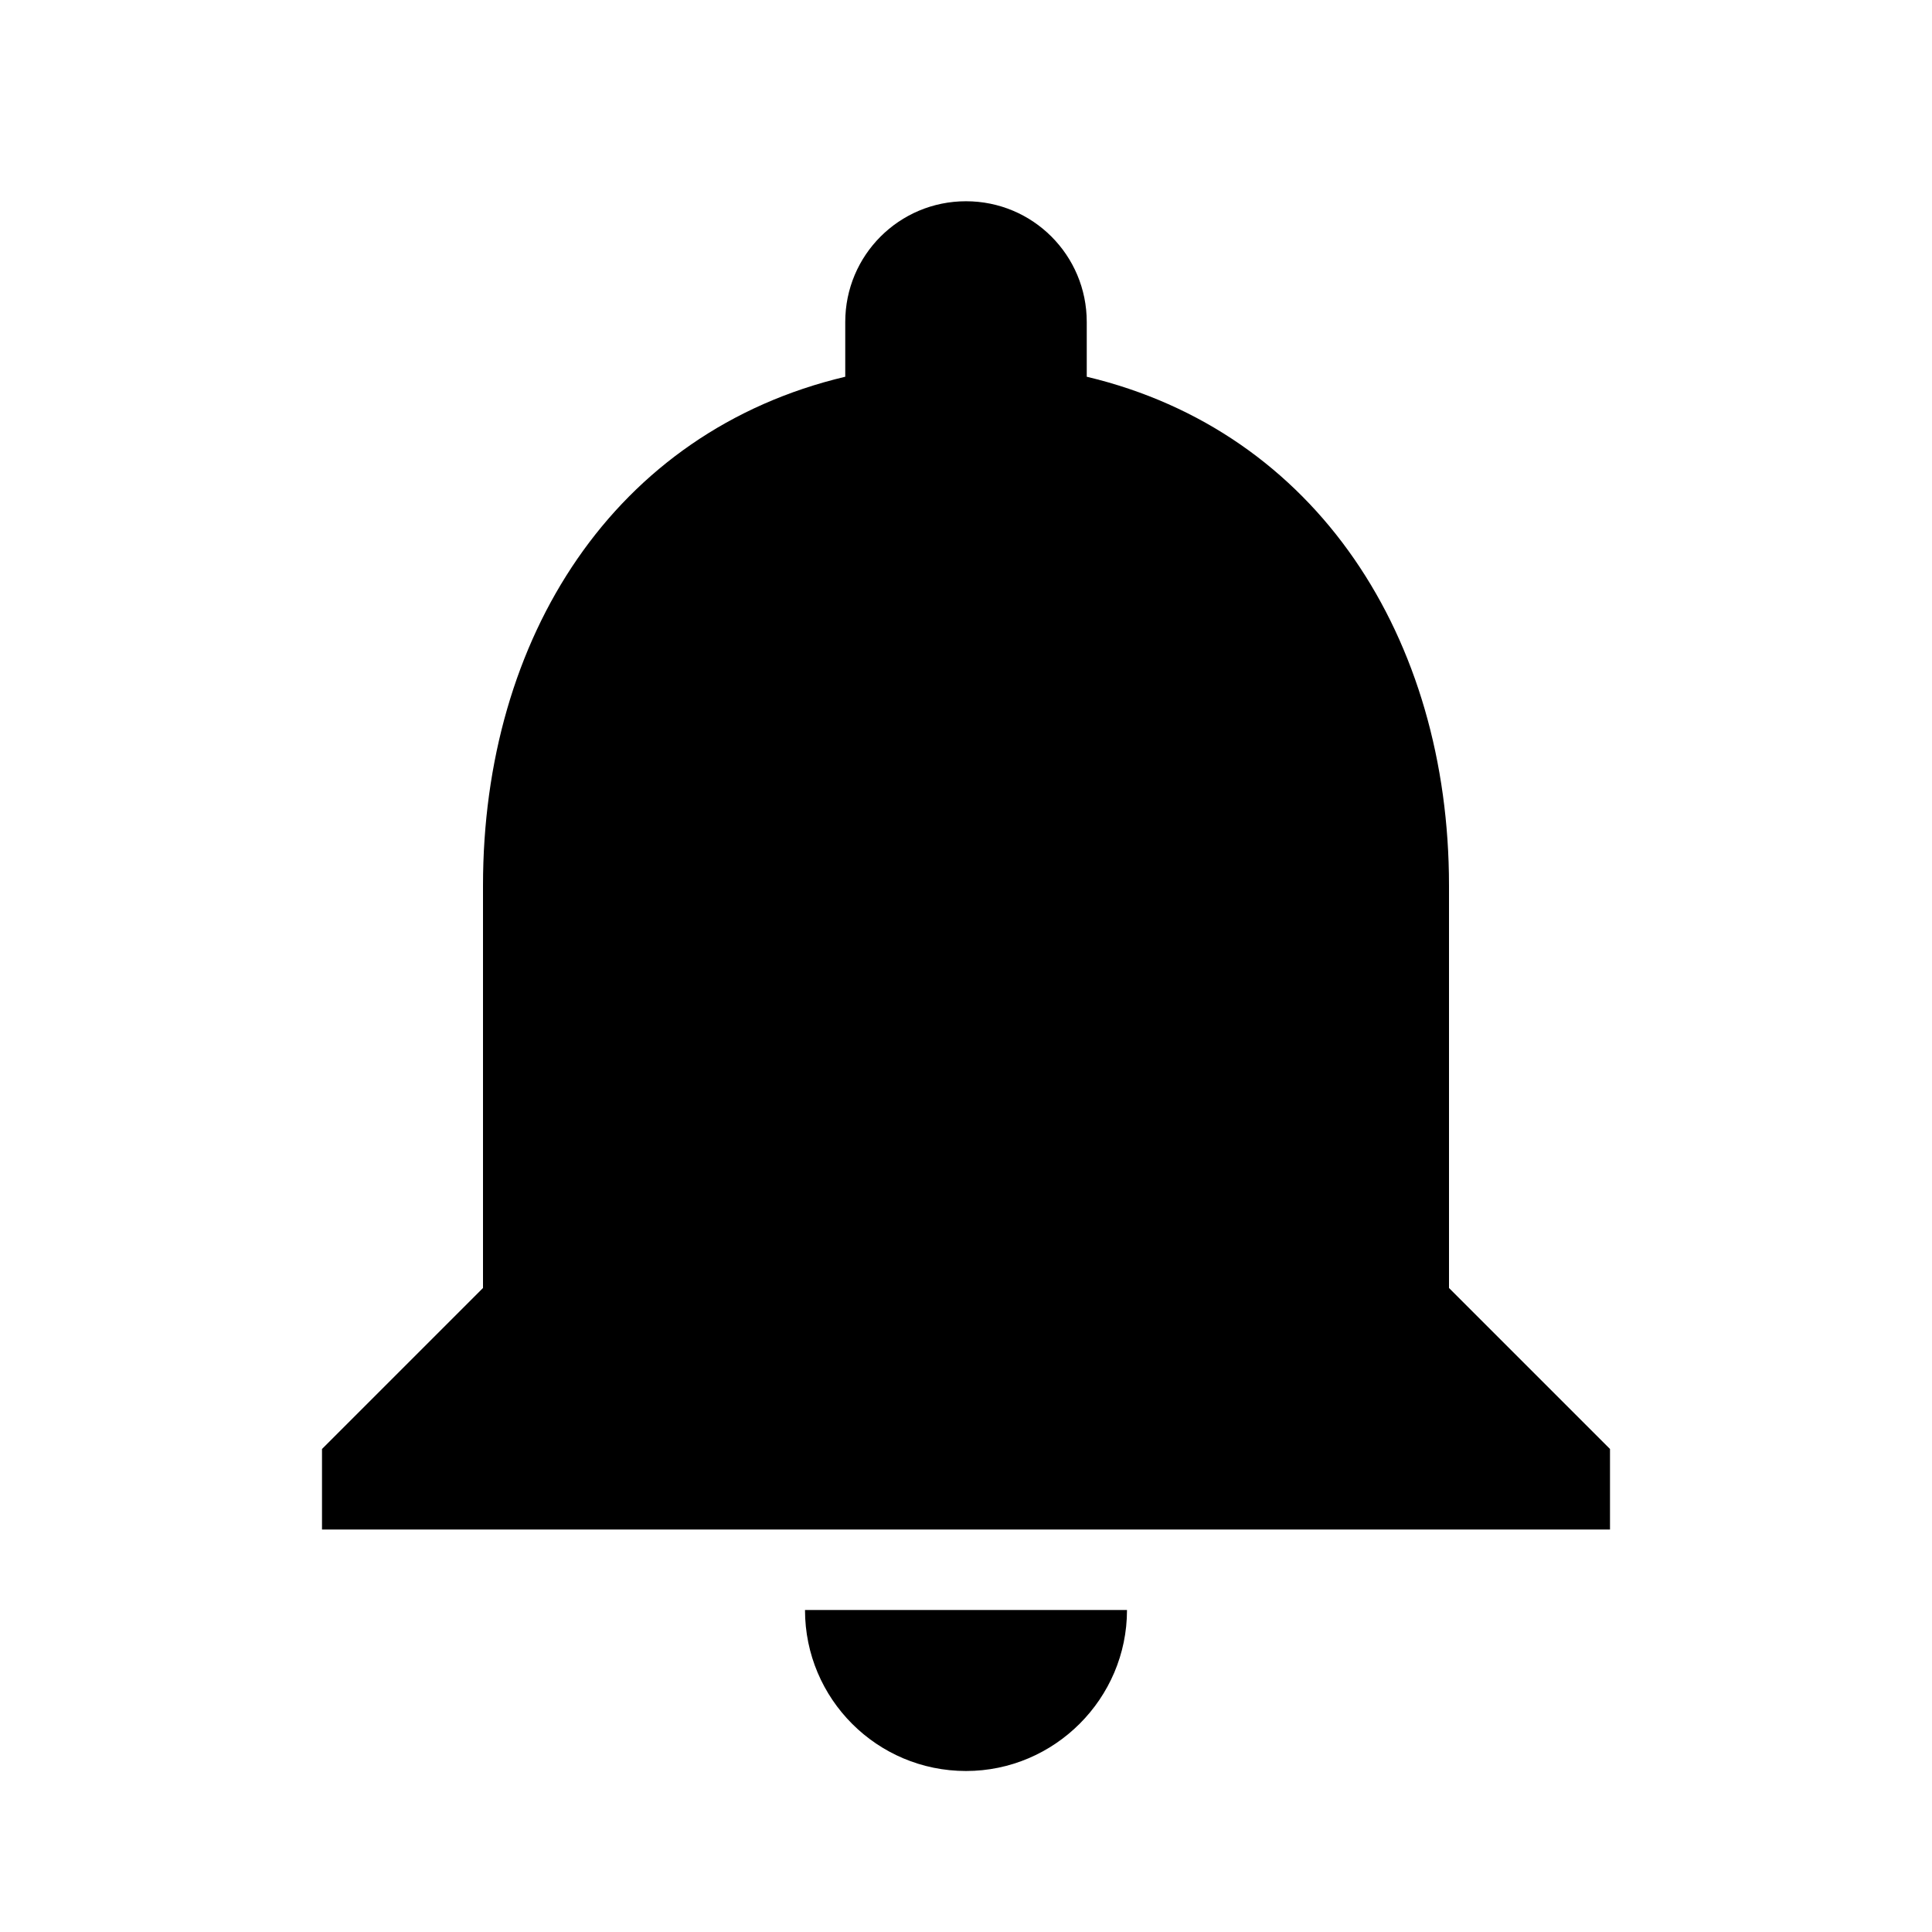
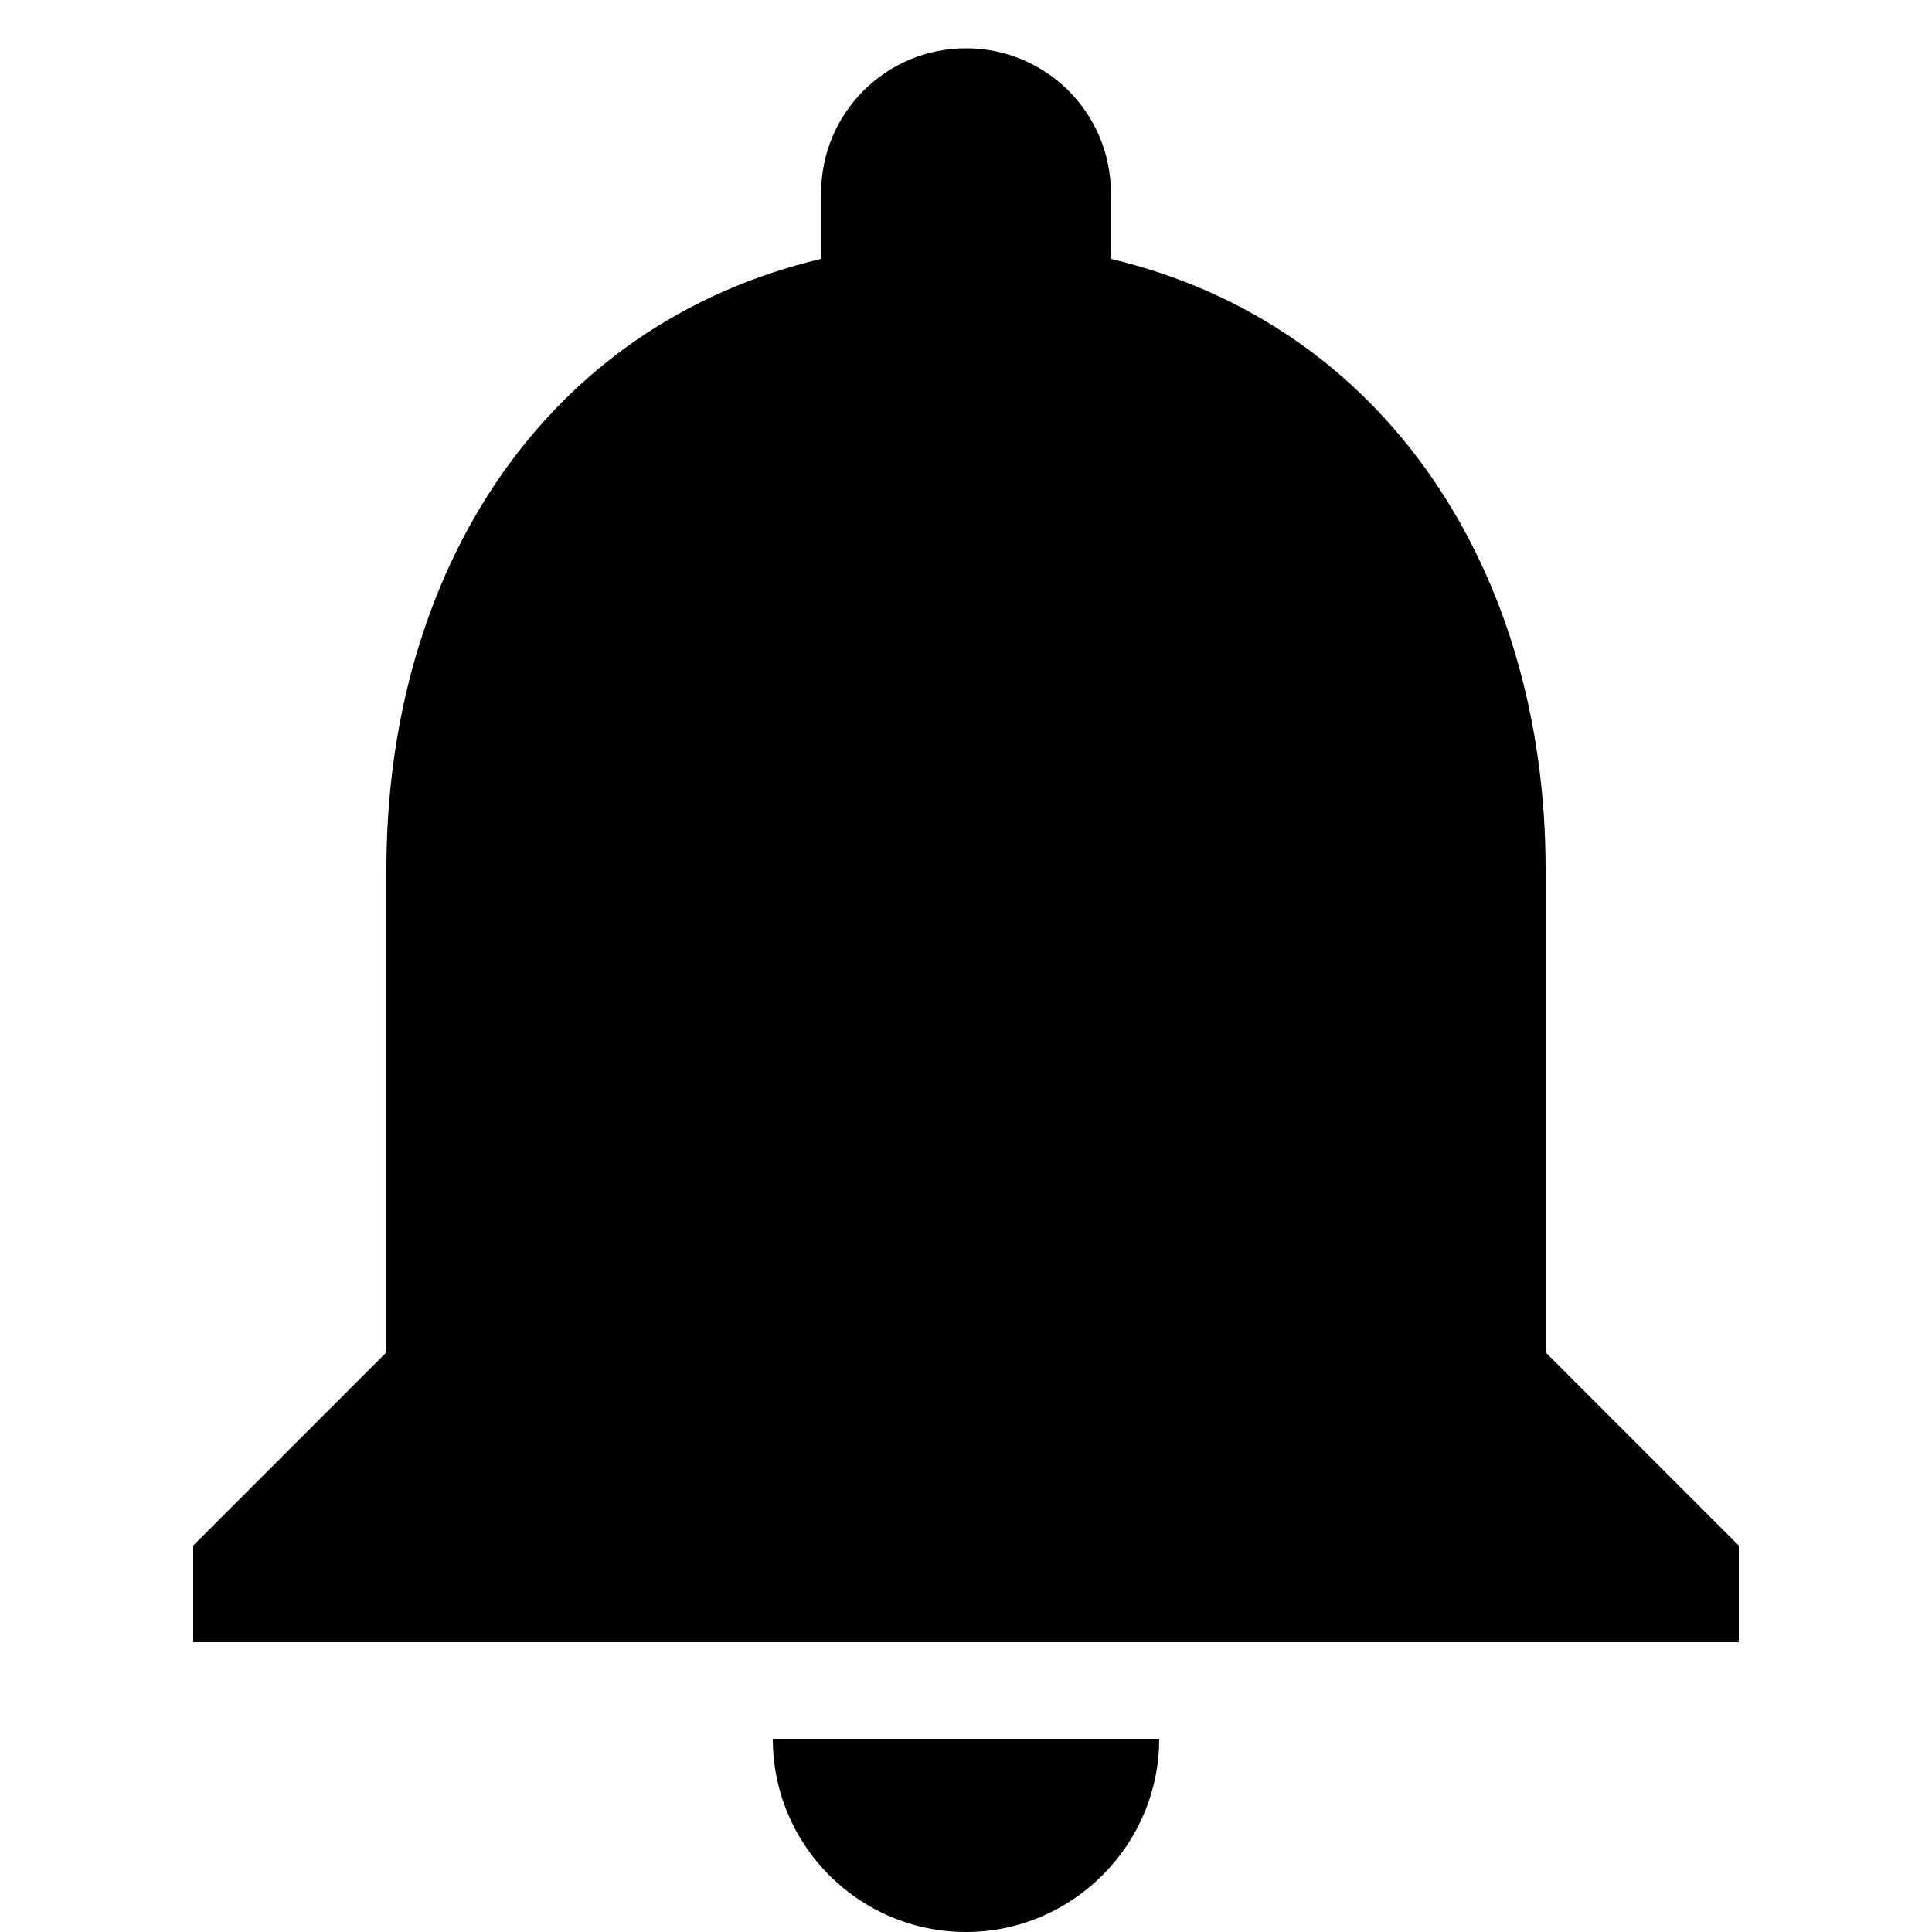
- <svg id="notifications" viewBox="0 0 24 24">
+ <svg id="notifications" viewBox="2 2 20 20">
  <path d="M12 22c1.1 0 2-.9 2-2h-4a2 2 0 0 0 2 2zm6-6v-5c0-3.07-1.64-5.64-4.5-6.32V4c0-.83-.67-1.5-1.5-1.5s-1.5.67-1.5 1.5v.68C7.63 5.36 6 7.92 6 11v5l-2 2v1h16v-1l-2-2z" />
</svg>
